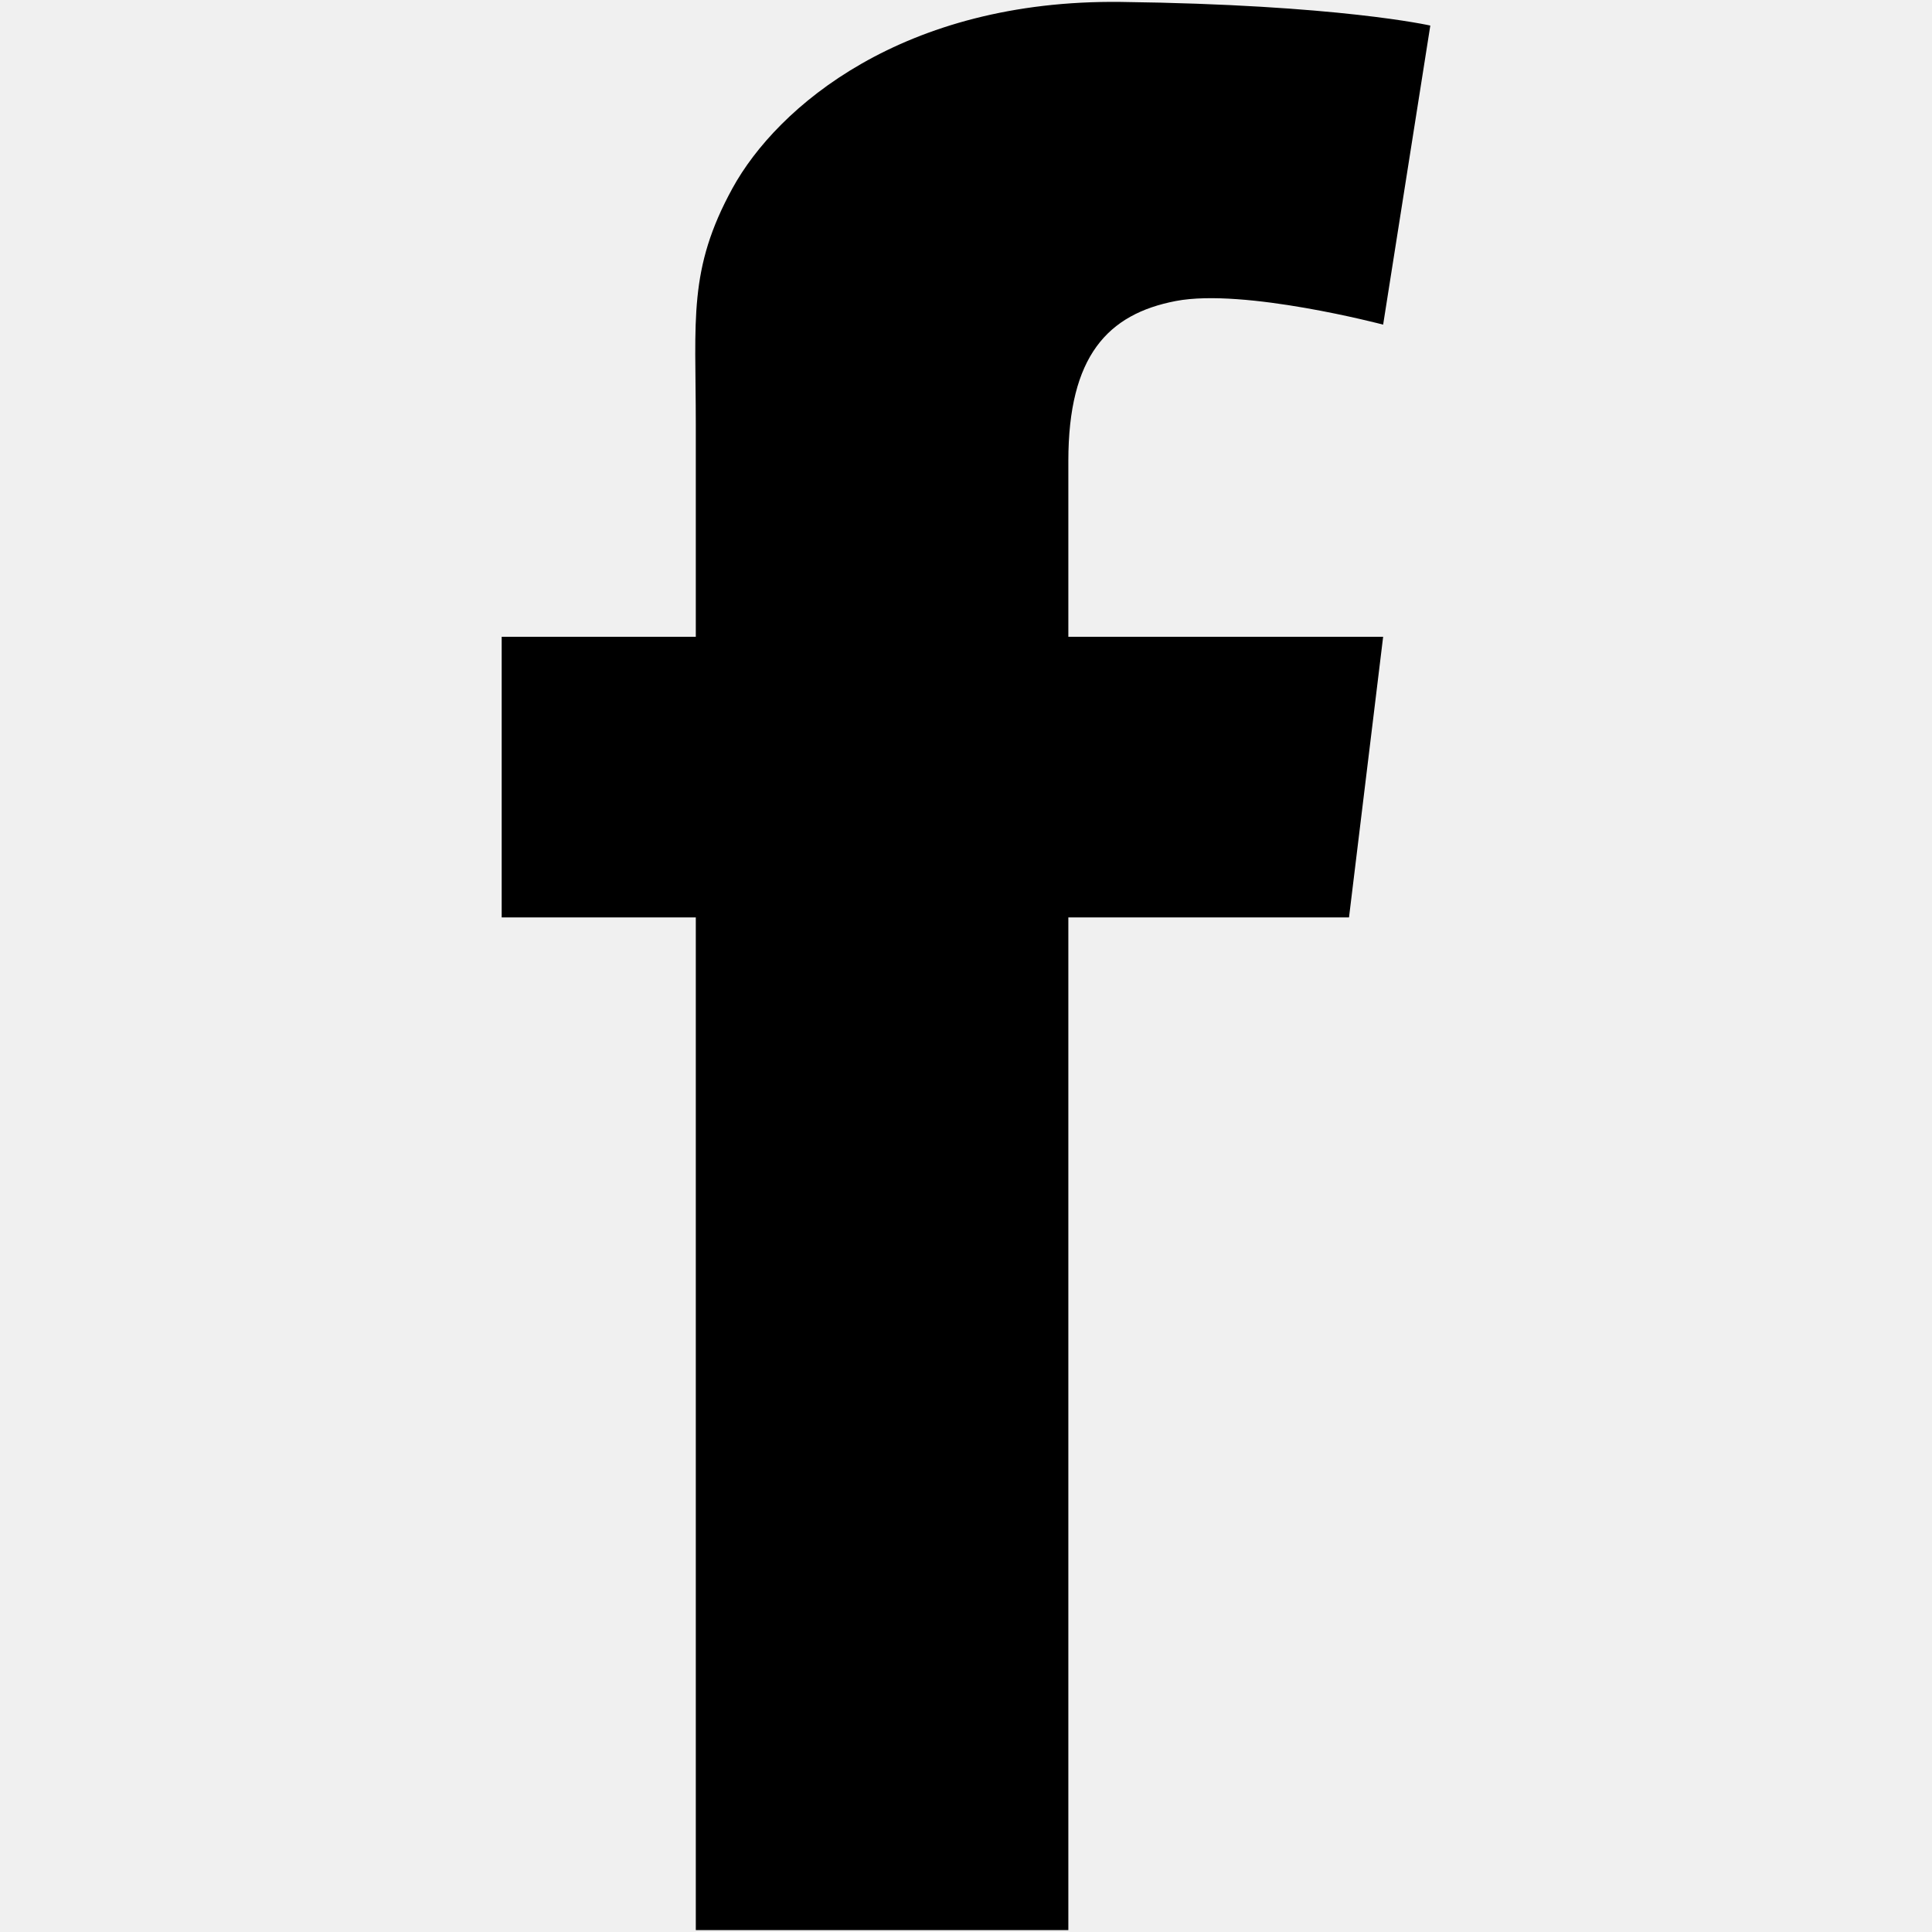
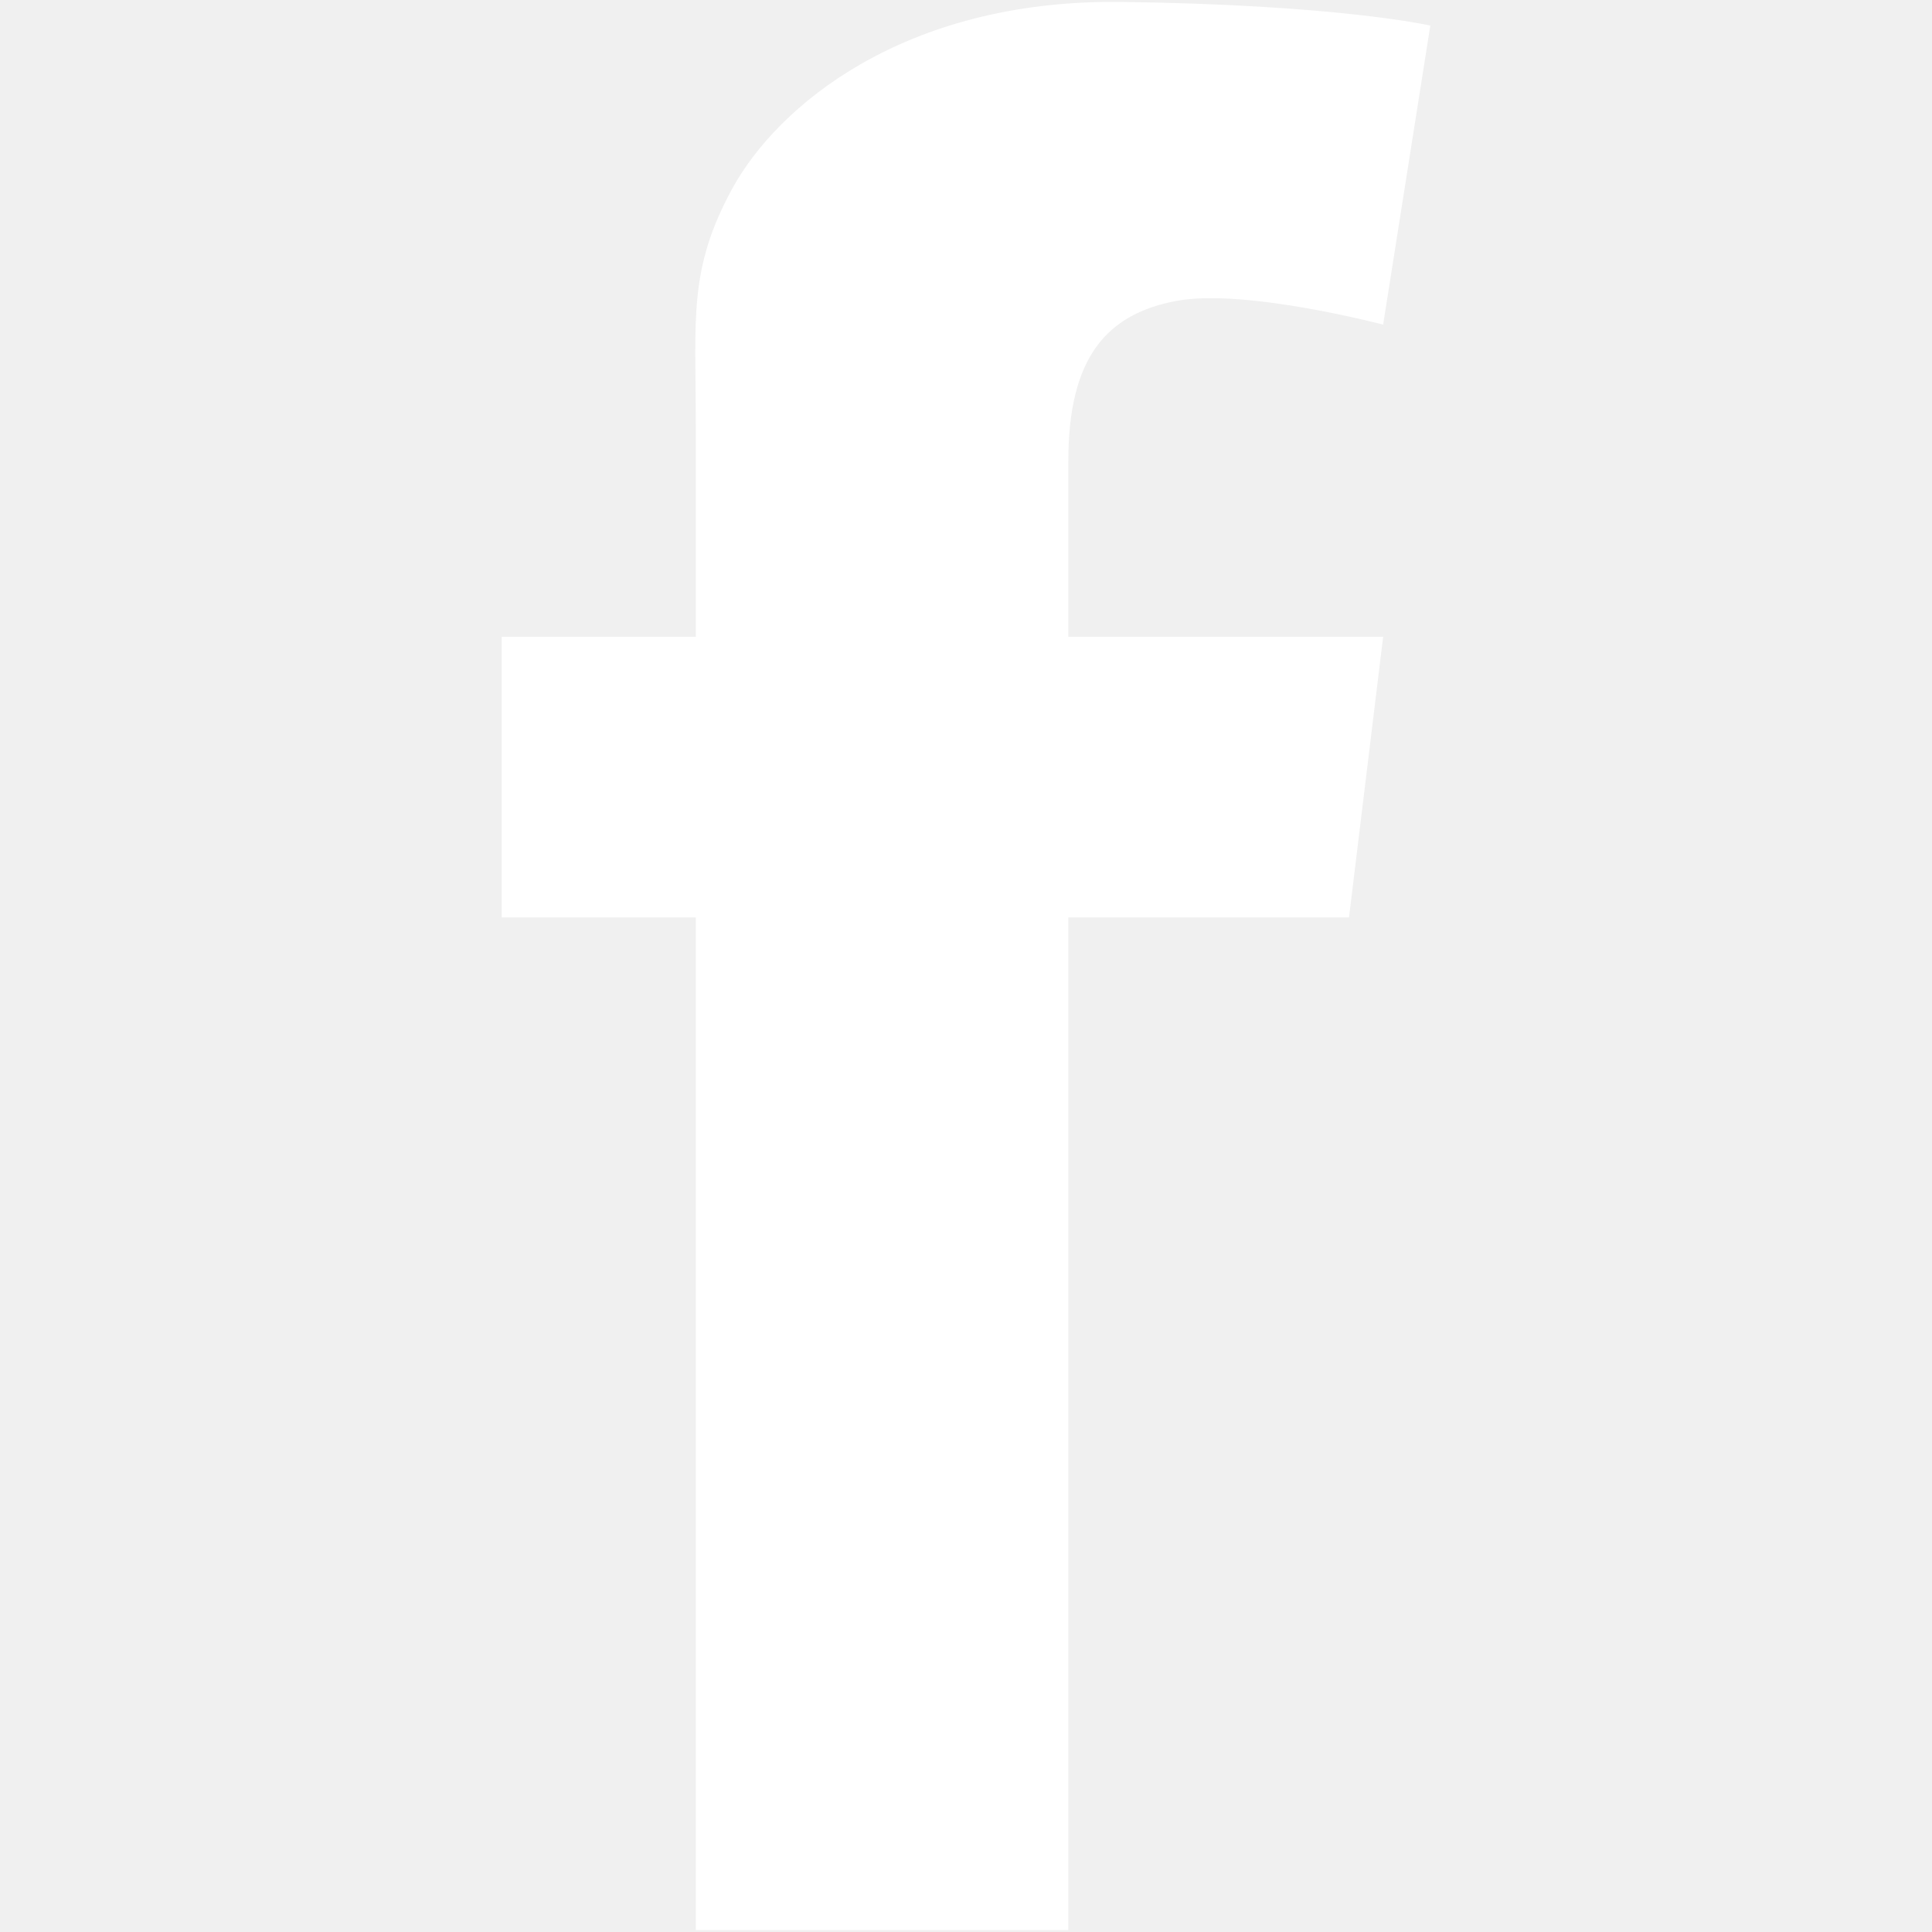
- <svg xmlns="http://www.w3.org/2000/svg" fill="currentColor" version="1.1" width="800px" height="800px" viewBox="0 0 512 512" xml:space="preserve">
-   <g id="7935ec95c421cee6d86eb22ecd11b7e3">
-     <path style="display: inline;" d="M283.122,122.174c0,5.24,0,22.319,0,46.583h83.424l-9.045,74.367h-74.379   c0,114.688,0,268.375,0,268.375h-98.726c0,0,0-151.653,0-268.375h-51.443v-74.367h51.443c0-29.492,0-50.463,0-56.302   c0-27.82-2.096-41.02,9.725-62.578C205.948,28.32,239.308-0.174,297.007,0.512c57.713,0.711,82.04,6.263,82.04,6.263   l-12.501,79.257c0,0-36.853-9.731-54.942-6.263C293.539,83.238,283.122,94.366,283.122,122.174z">
- 
- </path>
-   </g>
+ <svg xmlns="http://www.w3.org/2000/svg" version="1.1" width="800px" height="800px" viewBox="0 0 512 512">
+   <path fill="white" d="M283.122,122.174c0,5.24,0,22.319,0,46.583h83.424l-9.045,74.367h-74.379     c0,114.688,0,268.375,0,268.375h-98.726c0,0,0-151.653,0-268.375h-51.443v-74.367h51.443c0-29.492,0-50.463,0-56.302     c0-27.82-2.096-41.02,9.725-62.578C205.948,28.32,239.308-0.174,297.007,0.512c57.713,0.711,82.04,6.263,82.04,6.263     l-12.501,79.257c0,0-36.853-9.731-54.942-6.263C293.539,83.238,283.122,94.366,283.122,122.174z" />
</svg>
